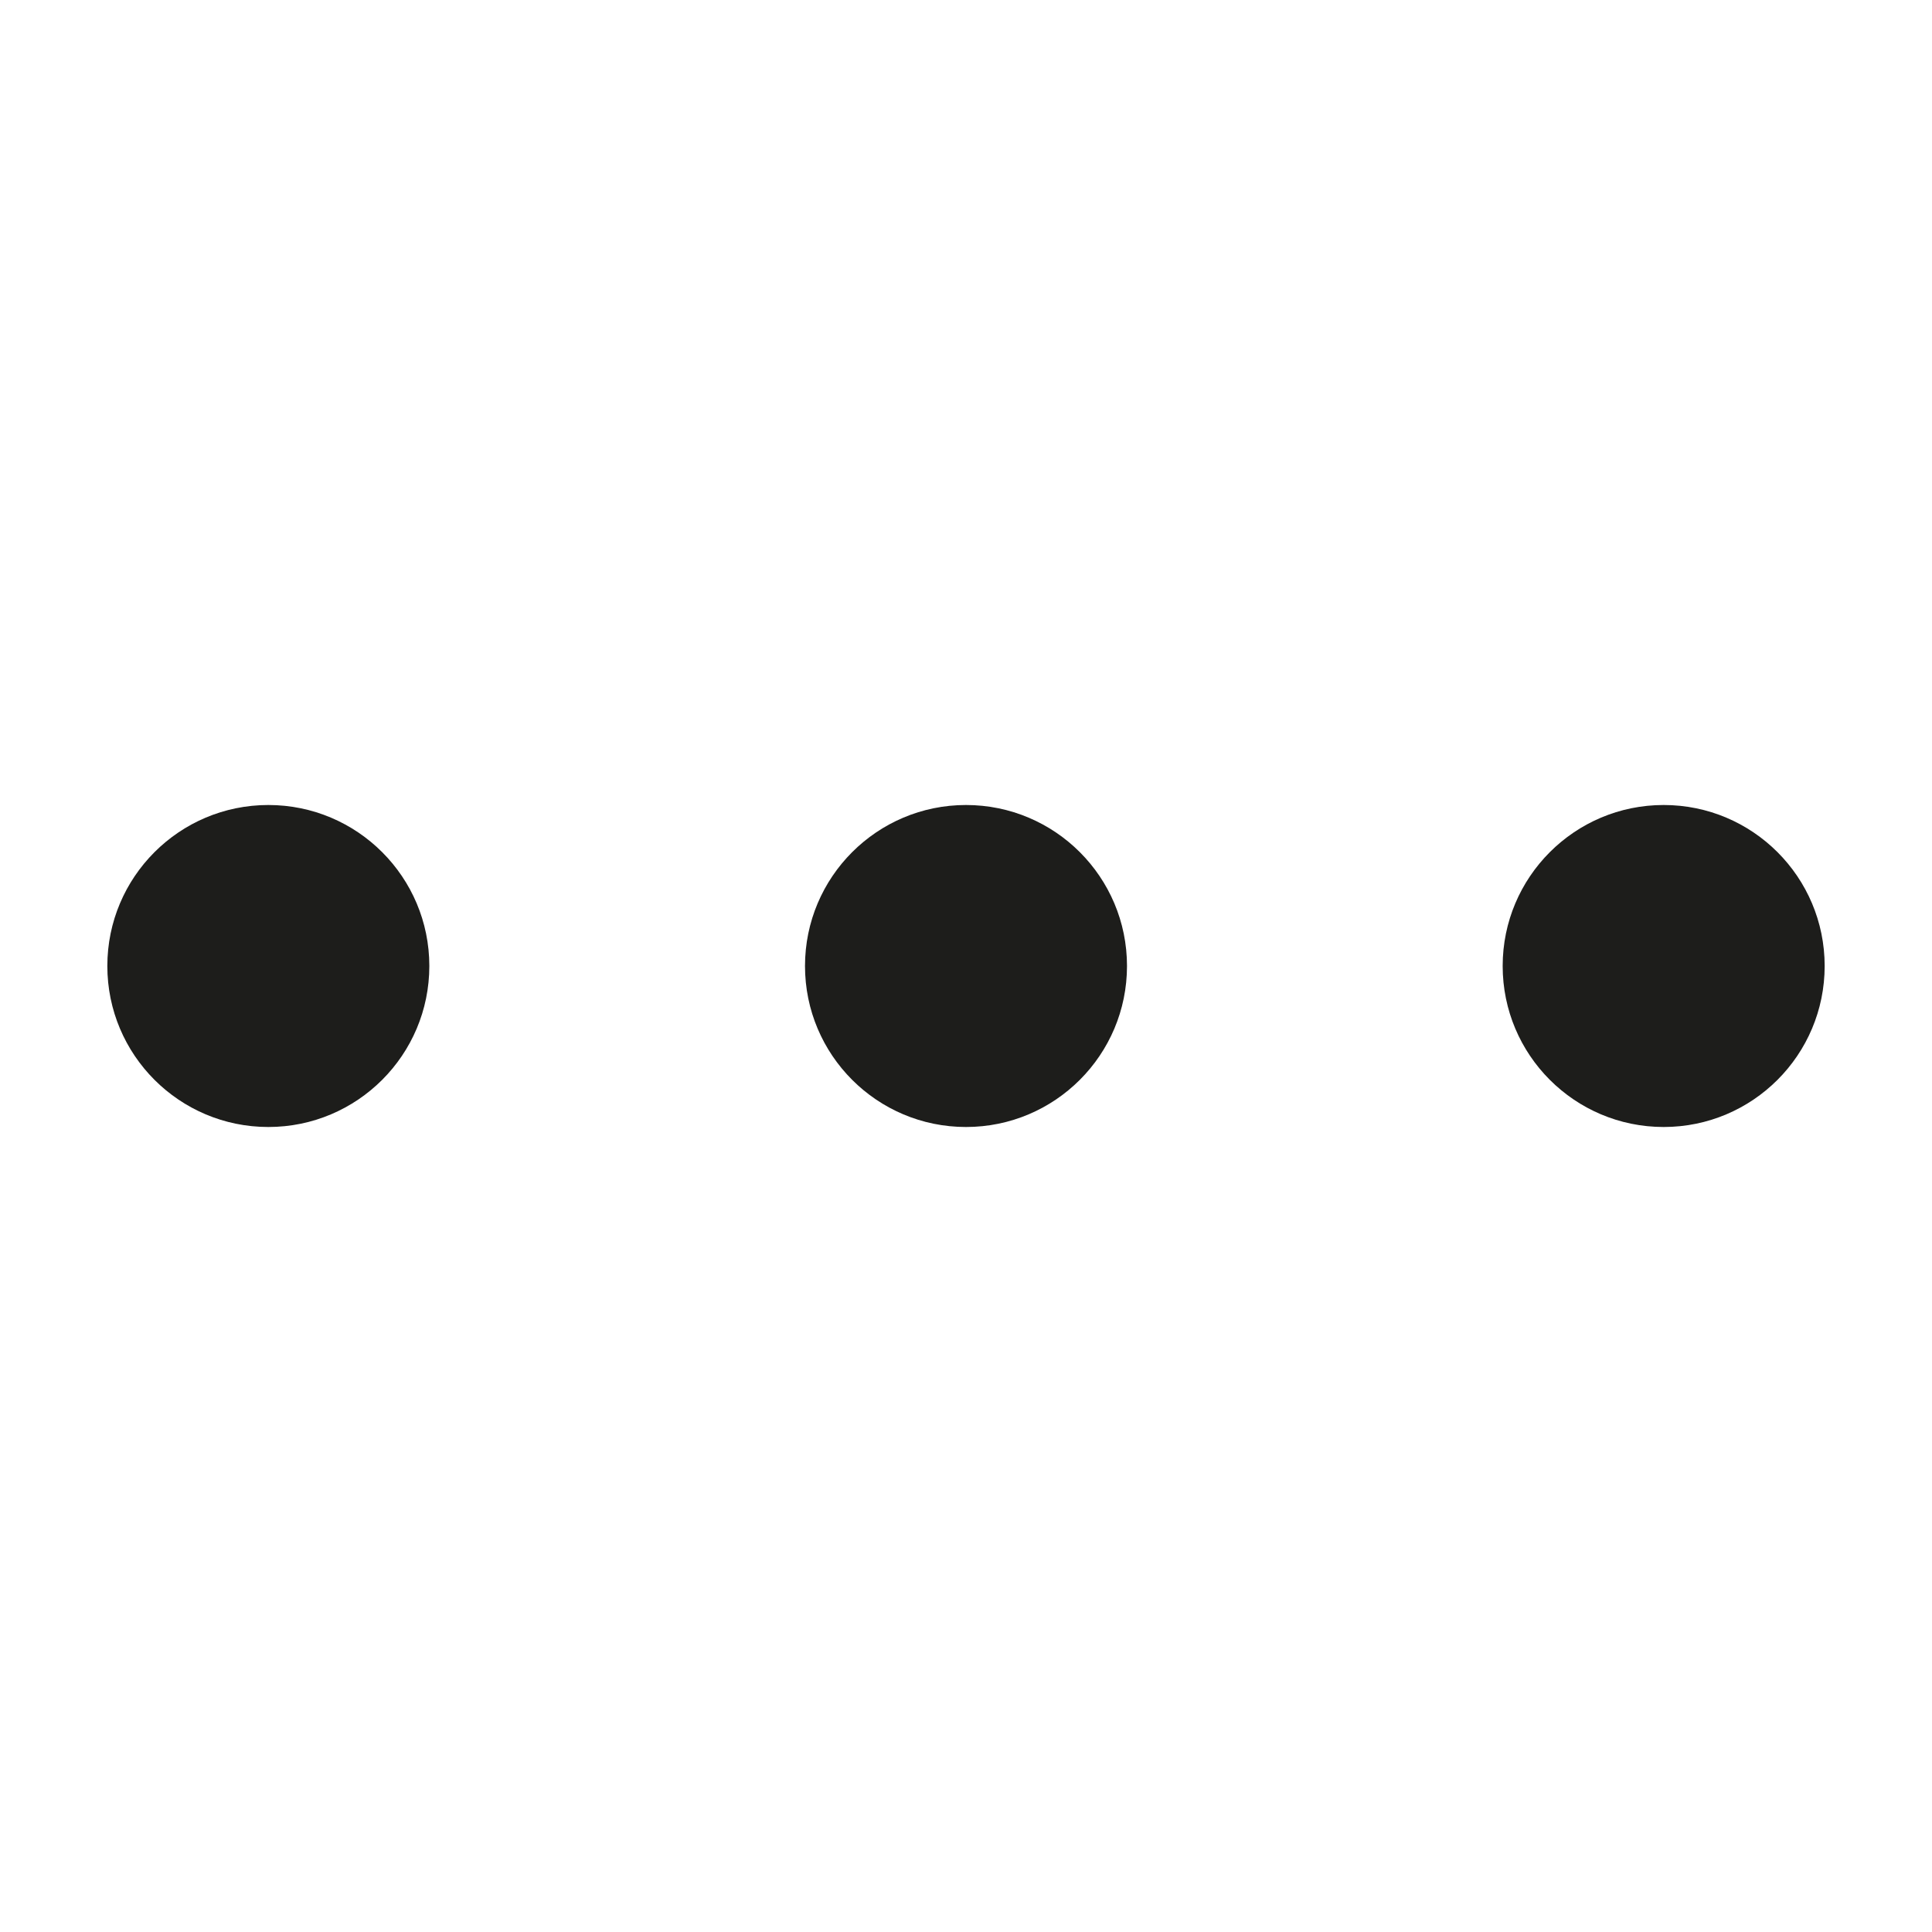
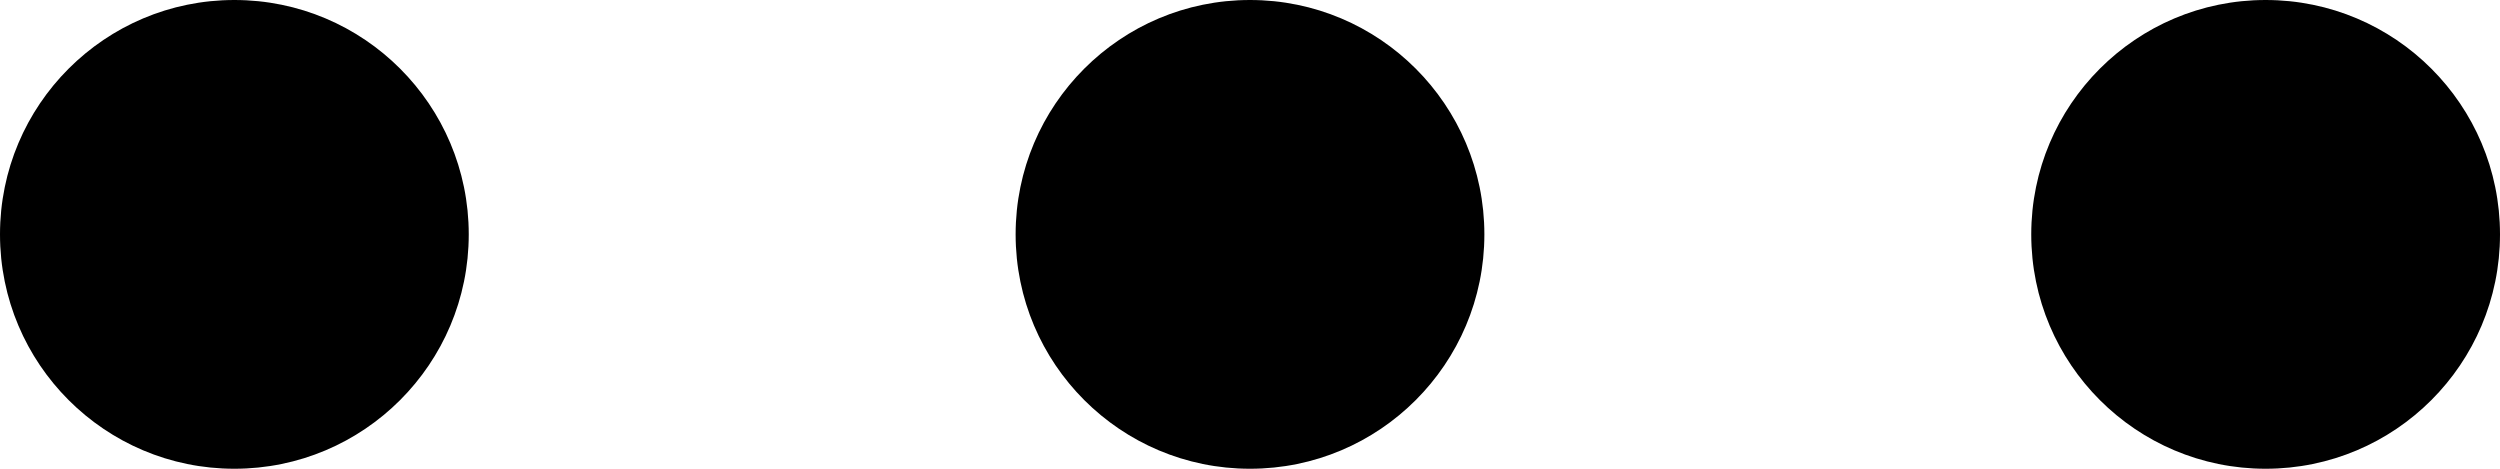
- <svg xmlns="http://www.w3.org/2000/svg" id="Calque_1" data-name="Calque 1" viewBox="0 0 36 36">
-   <defs>
-     <style>.cls-1{fill:#1d1d1b;}</style>
-   </defs>
-   <circle class="cls-1" cx="31" cy="18" r="3" />
-   <circle class="cls-1" cx="18" cy="18" r="3" />
-   <circle class="cls-1" cx="5" cy="18" r="3" />
+ <svg xmlns="http://www.w3.org/2000/svg" version="1.1" id="Calque_1" x="0px" y="0px" width="960px" height="180px" viewBox="480 450 960 180" enable-background="new 480 450 960 180" xml:space="preserve">
+   <circle cx="1350" cy="540" r="90" />
+   <circle cx="960" cy="540" r="90" />
+   <circle cx="570" cy="540" r="90" />
</svg>
